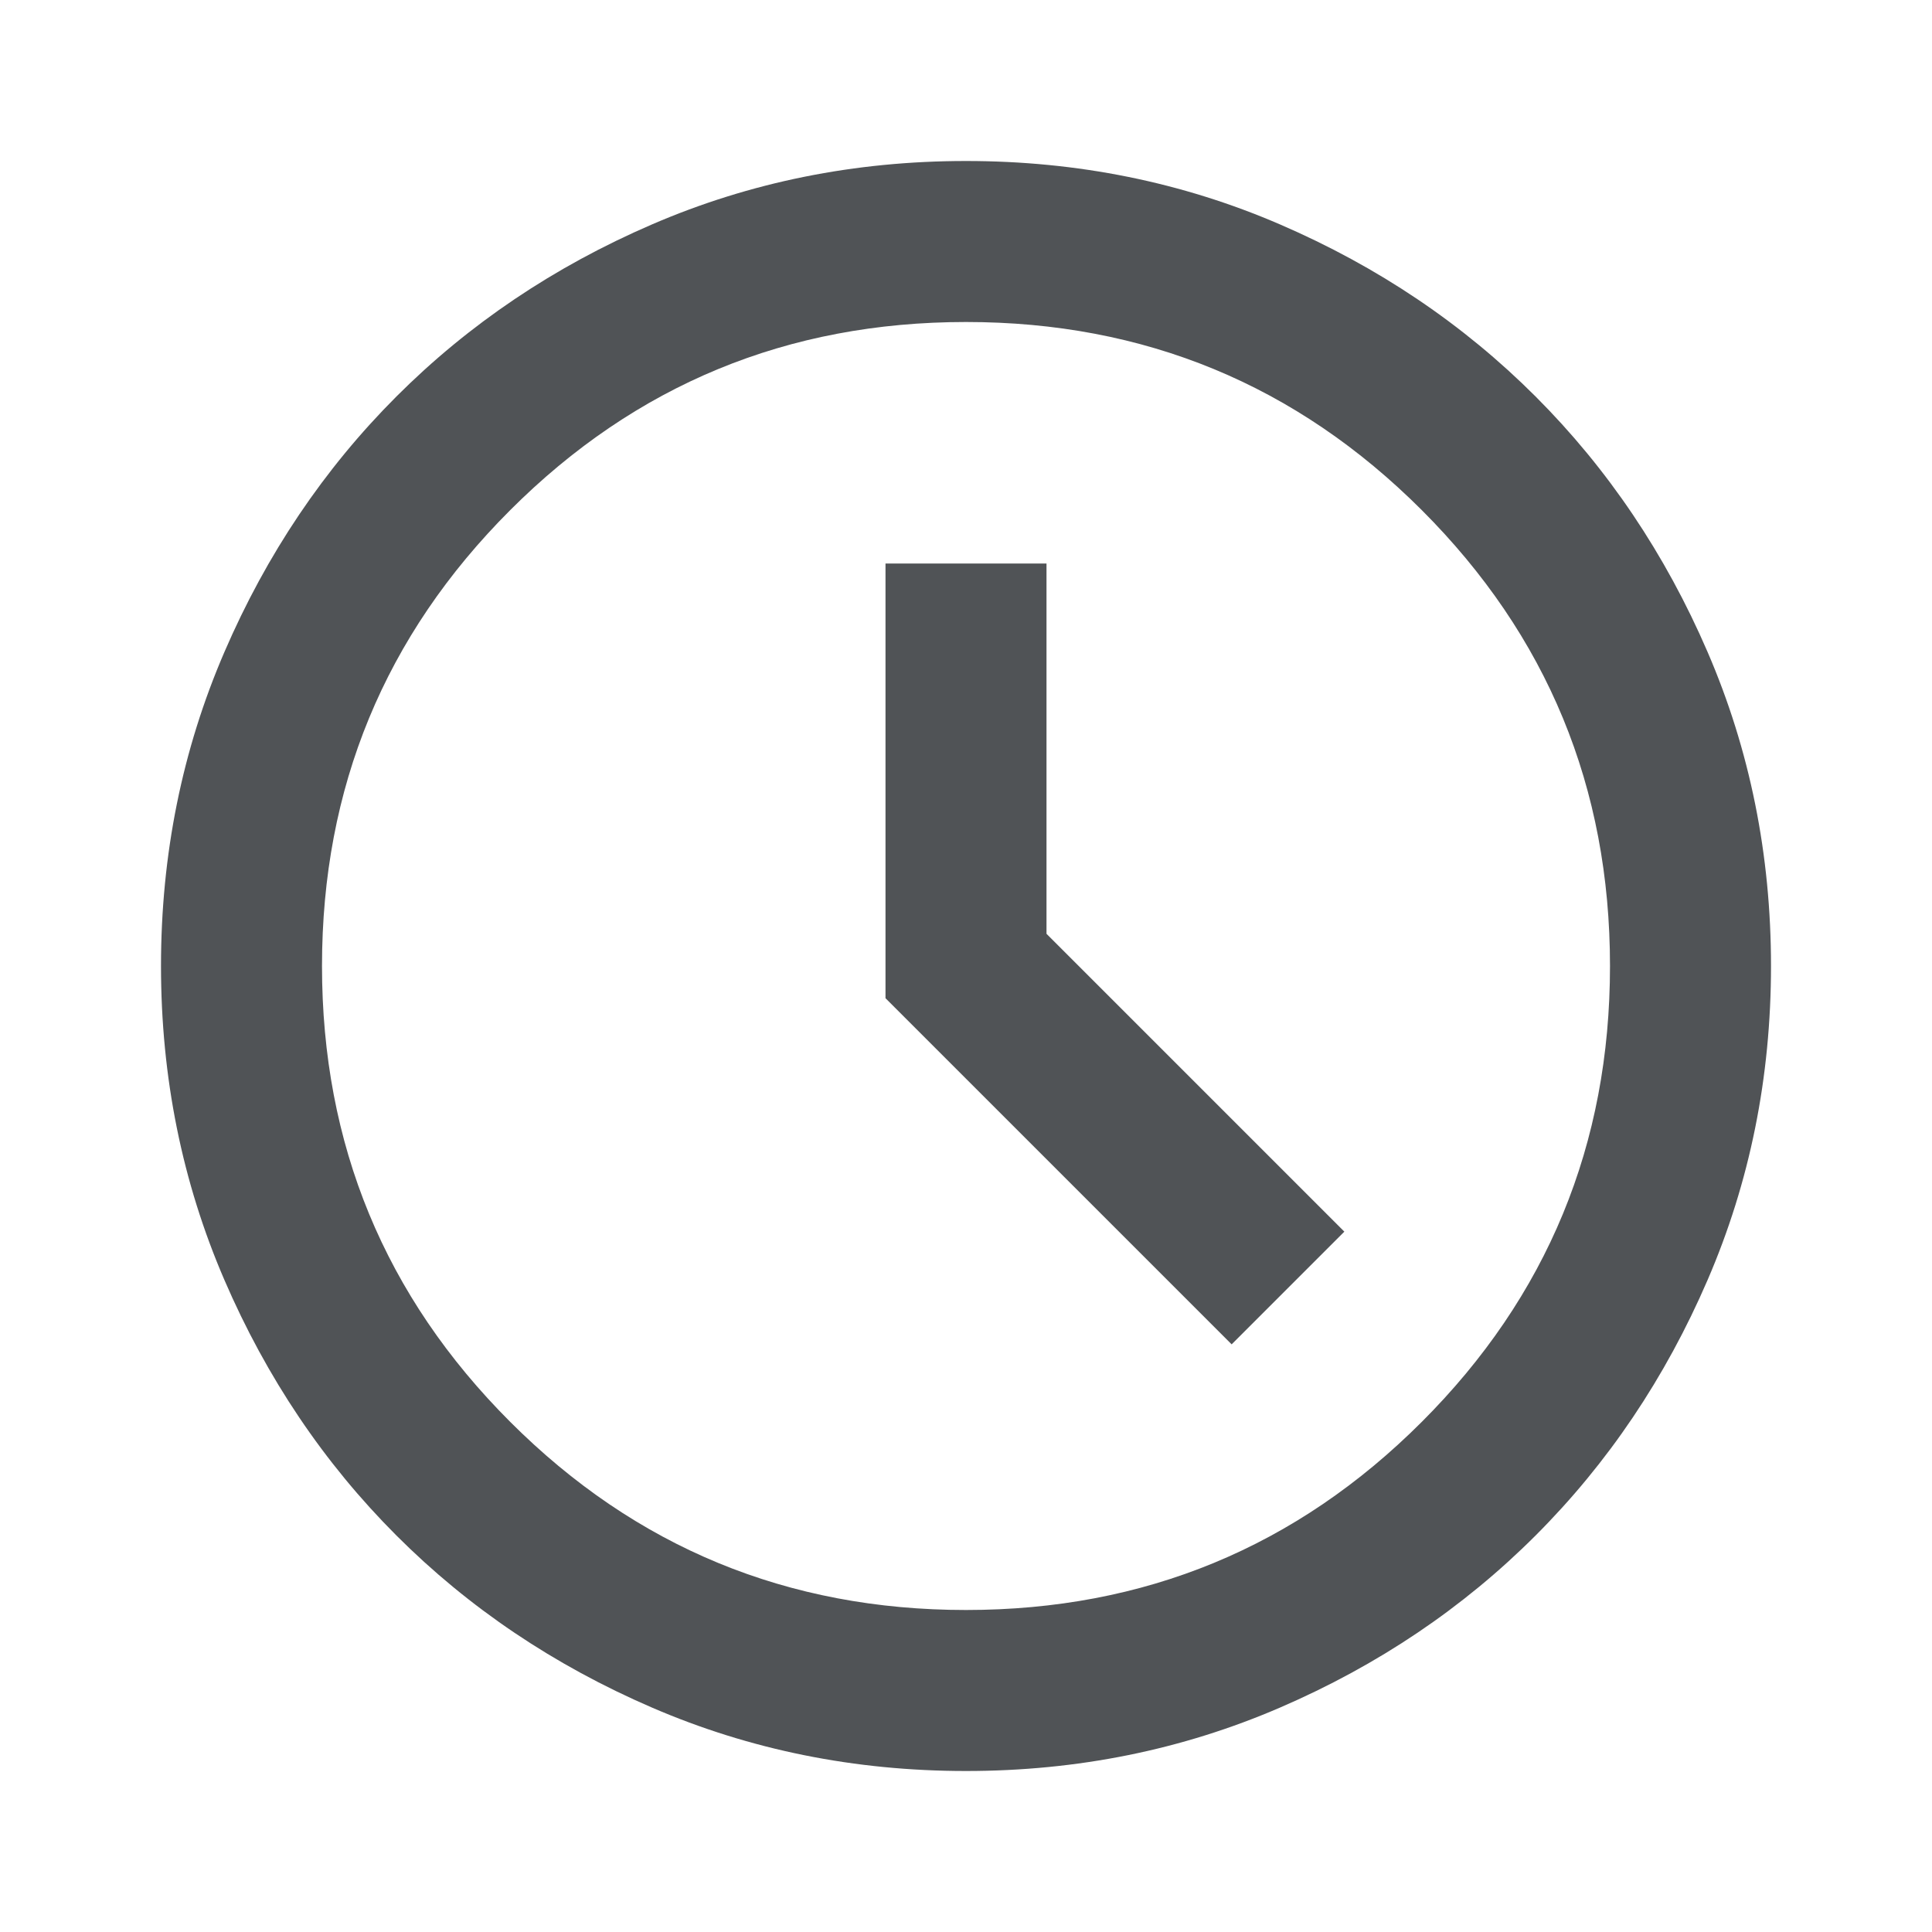
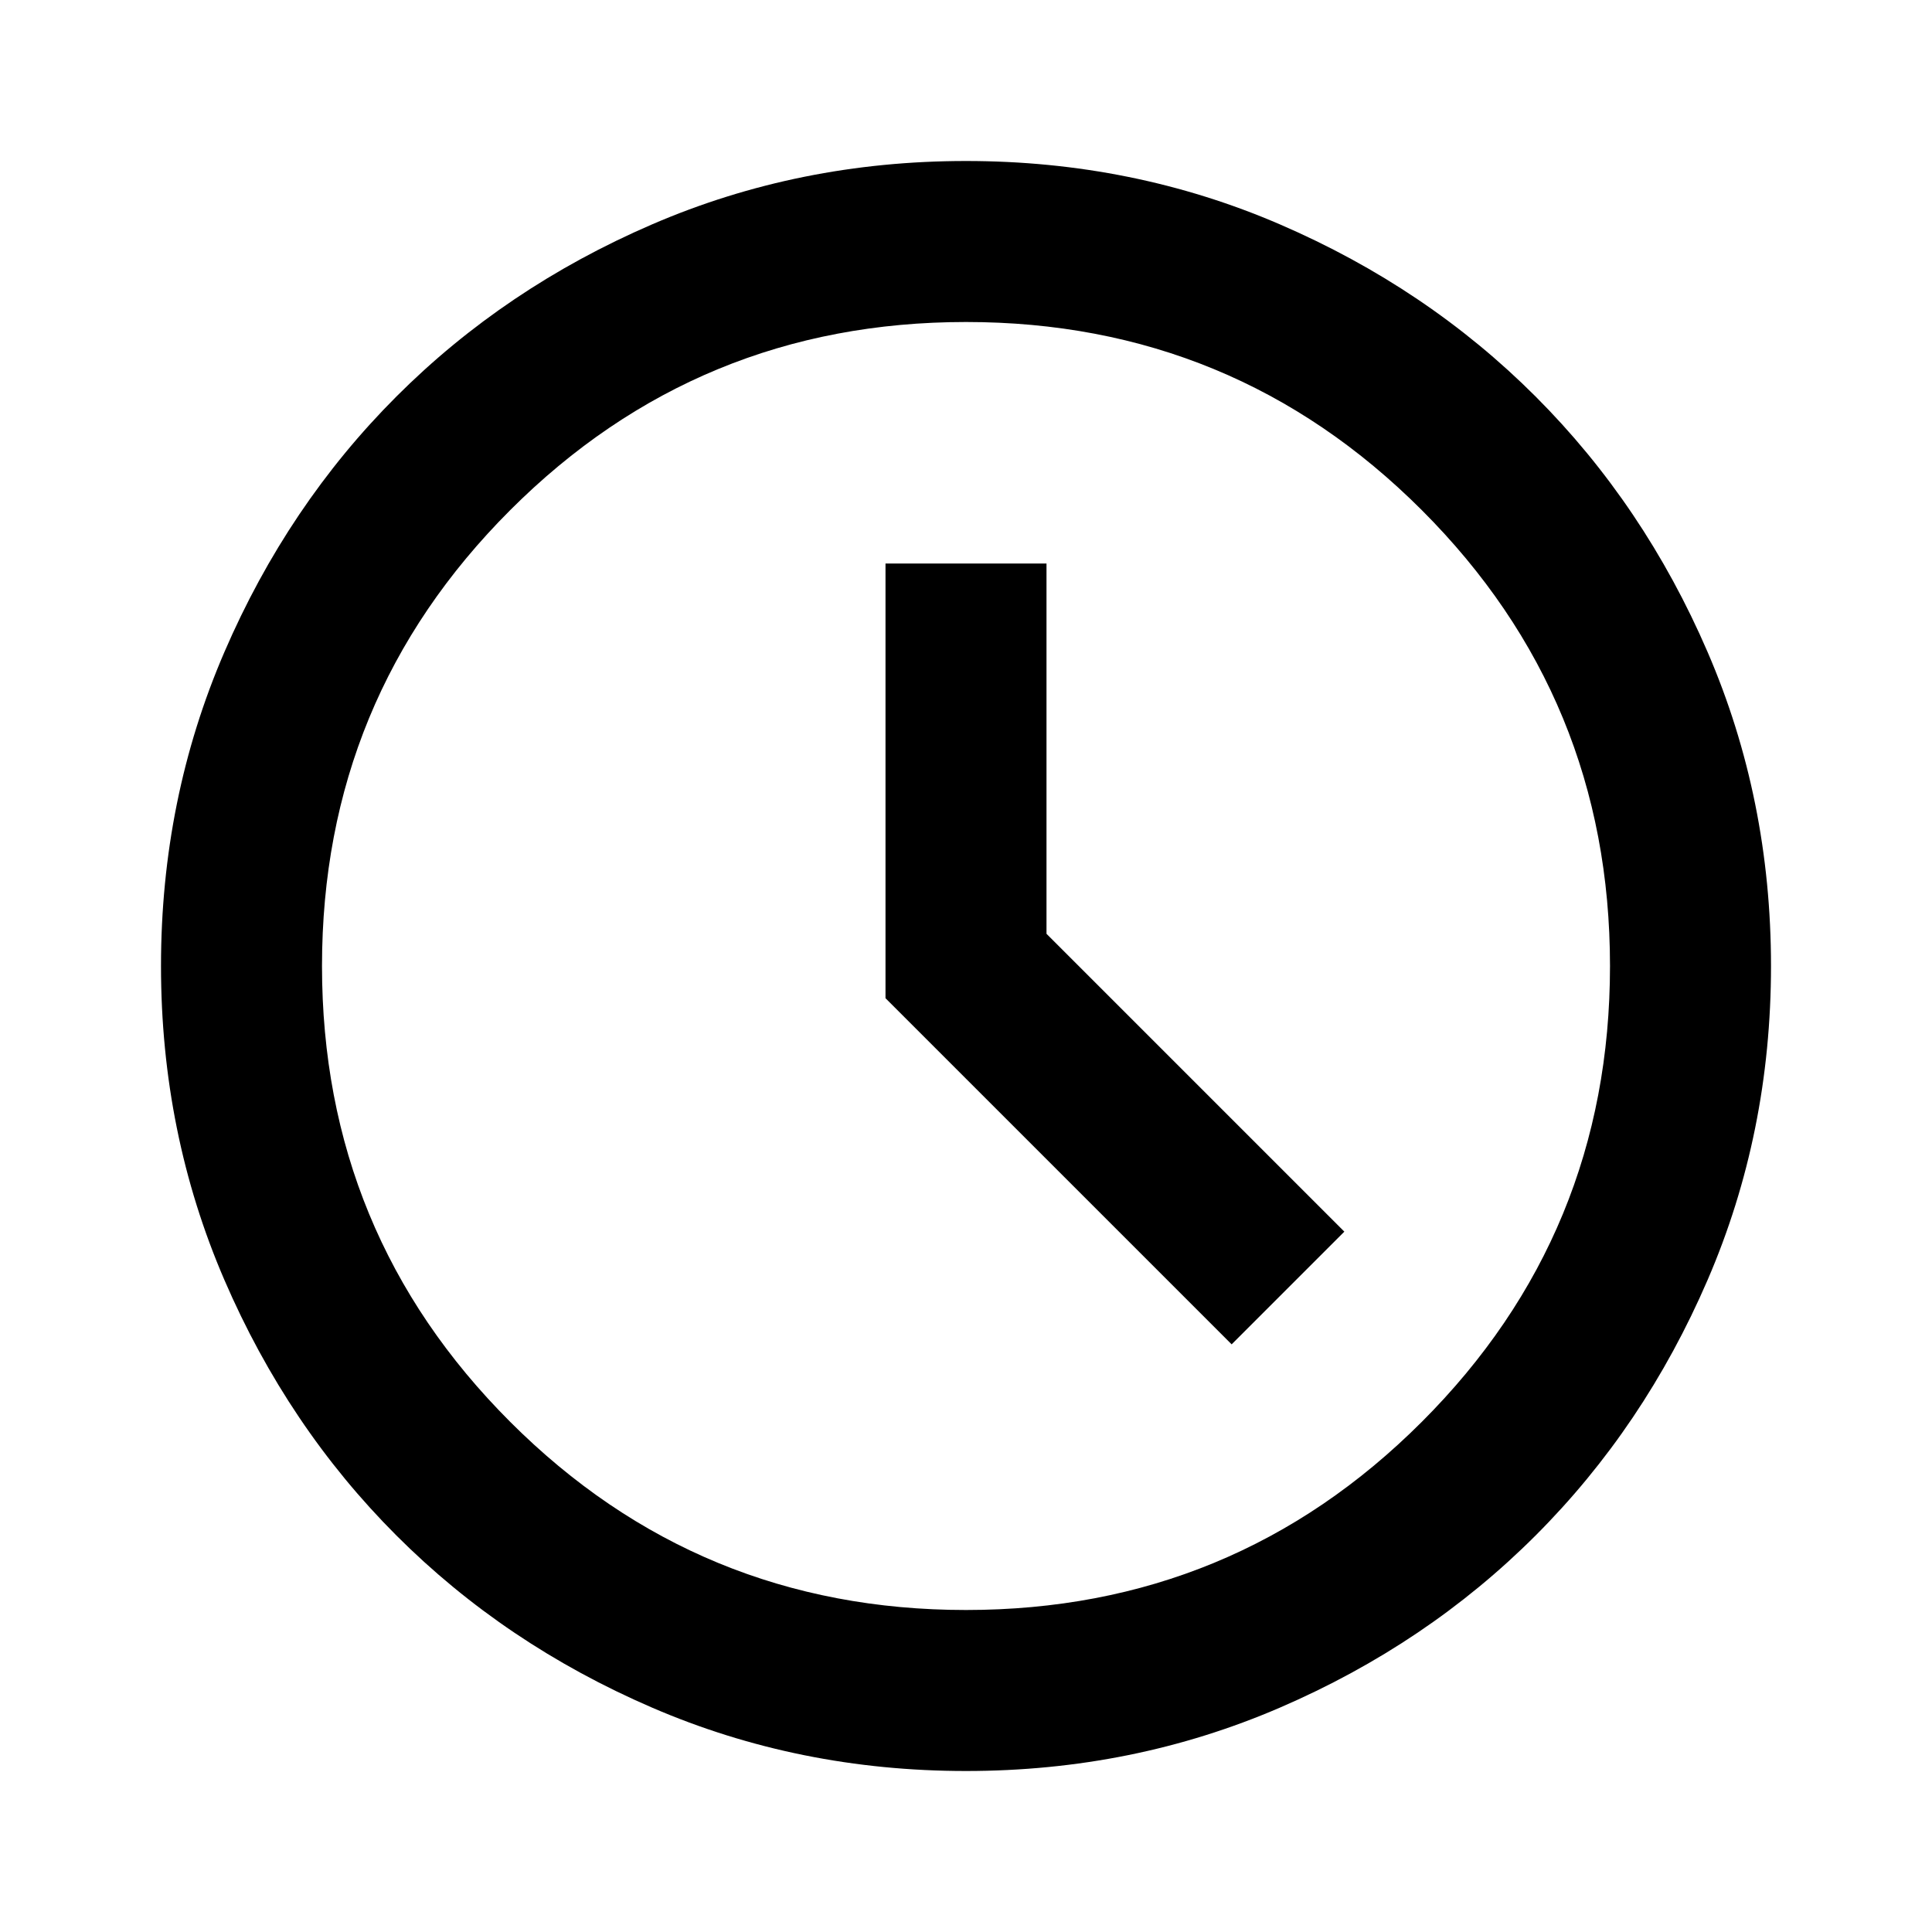
- <svg xmlns="http://www.w3.org/2000/svg" height="24px" viewBox="0 -960 960 960" width="24px" fill="#505356">
+ <svg xmlns="http://www.w3.org/2000/svg" height="24px" viewBox="0 -960 960 960" width="24px" fill="currentColor">
  <path d="m612-292 56-56-148-148v-184h-80v216l172 172ZM480-80q-83 0-156-31.5T197-197q-54-54-85.5-127T80-480q0-83 31.5-156T197-763q54-54 127-85.5T480-880q83 0 156 31.5T763-763q54 54 85.5 127T880-480q0 83-31.5 156T763-197q-54 54-127 85.5T480-80Zm0-400Zm0 320q133 0 226.5-93.5T800-480q0-133-93.5-226.5T480-800q-133 0-226.5 93.5T160-480q0 133 93.5 226.5T480-160Z" />
</svg>
